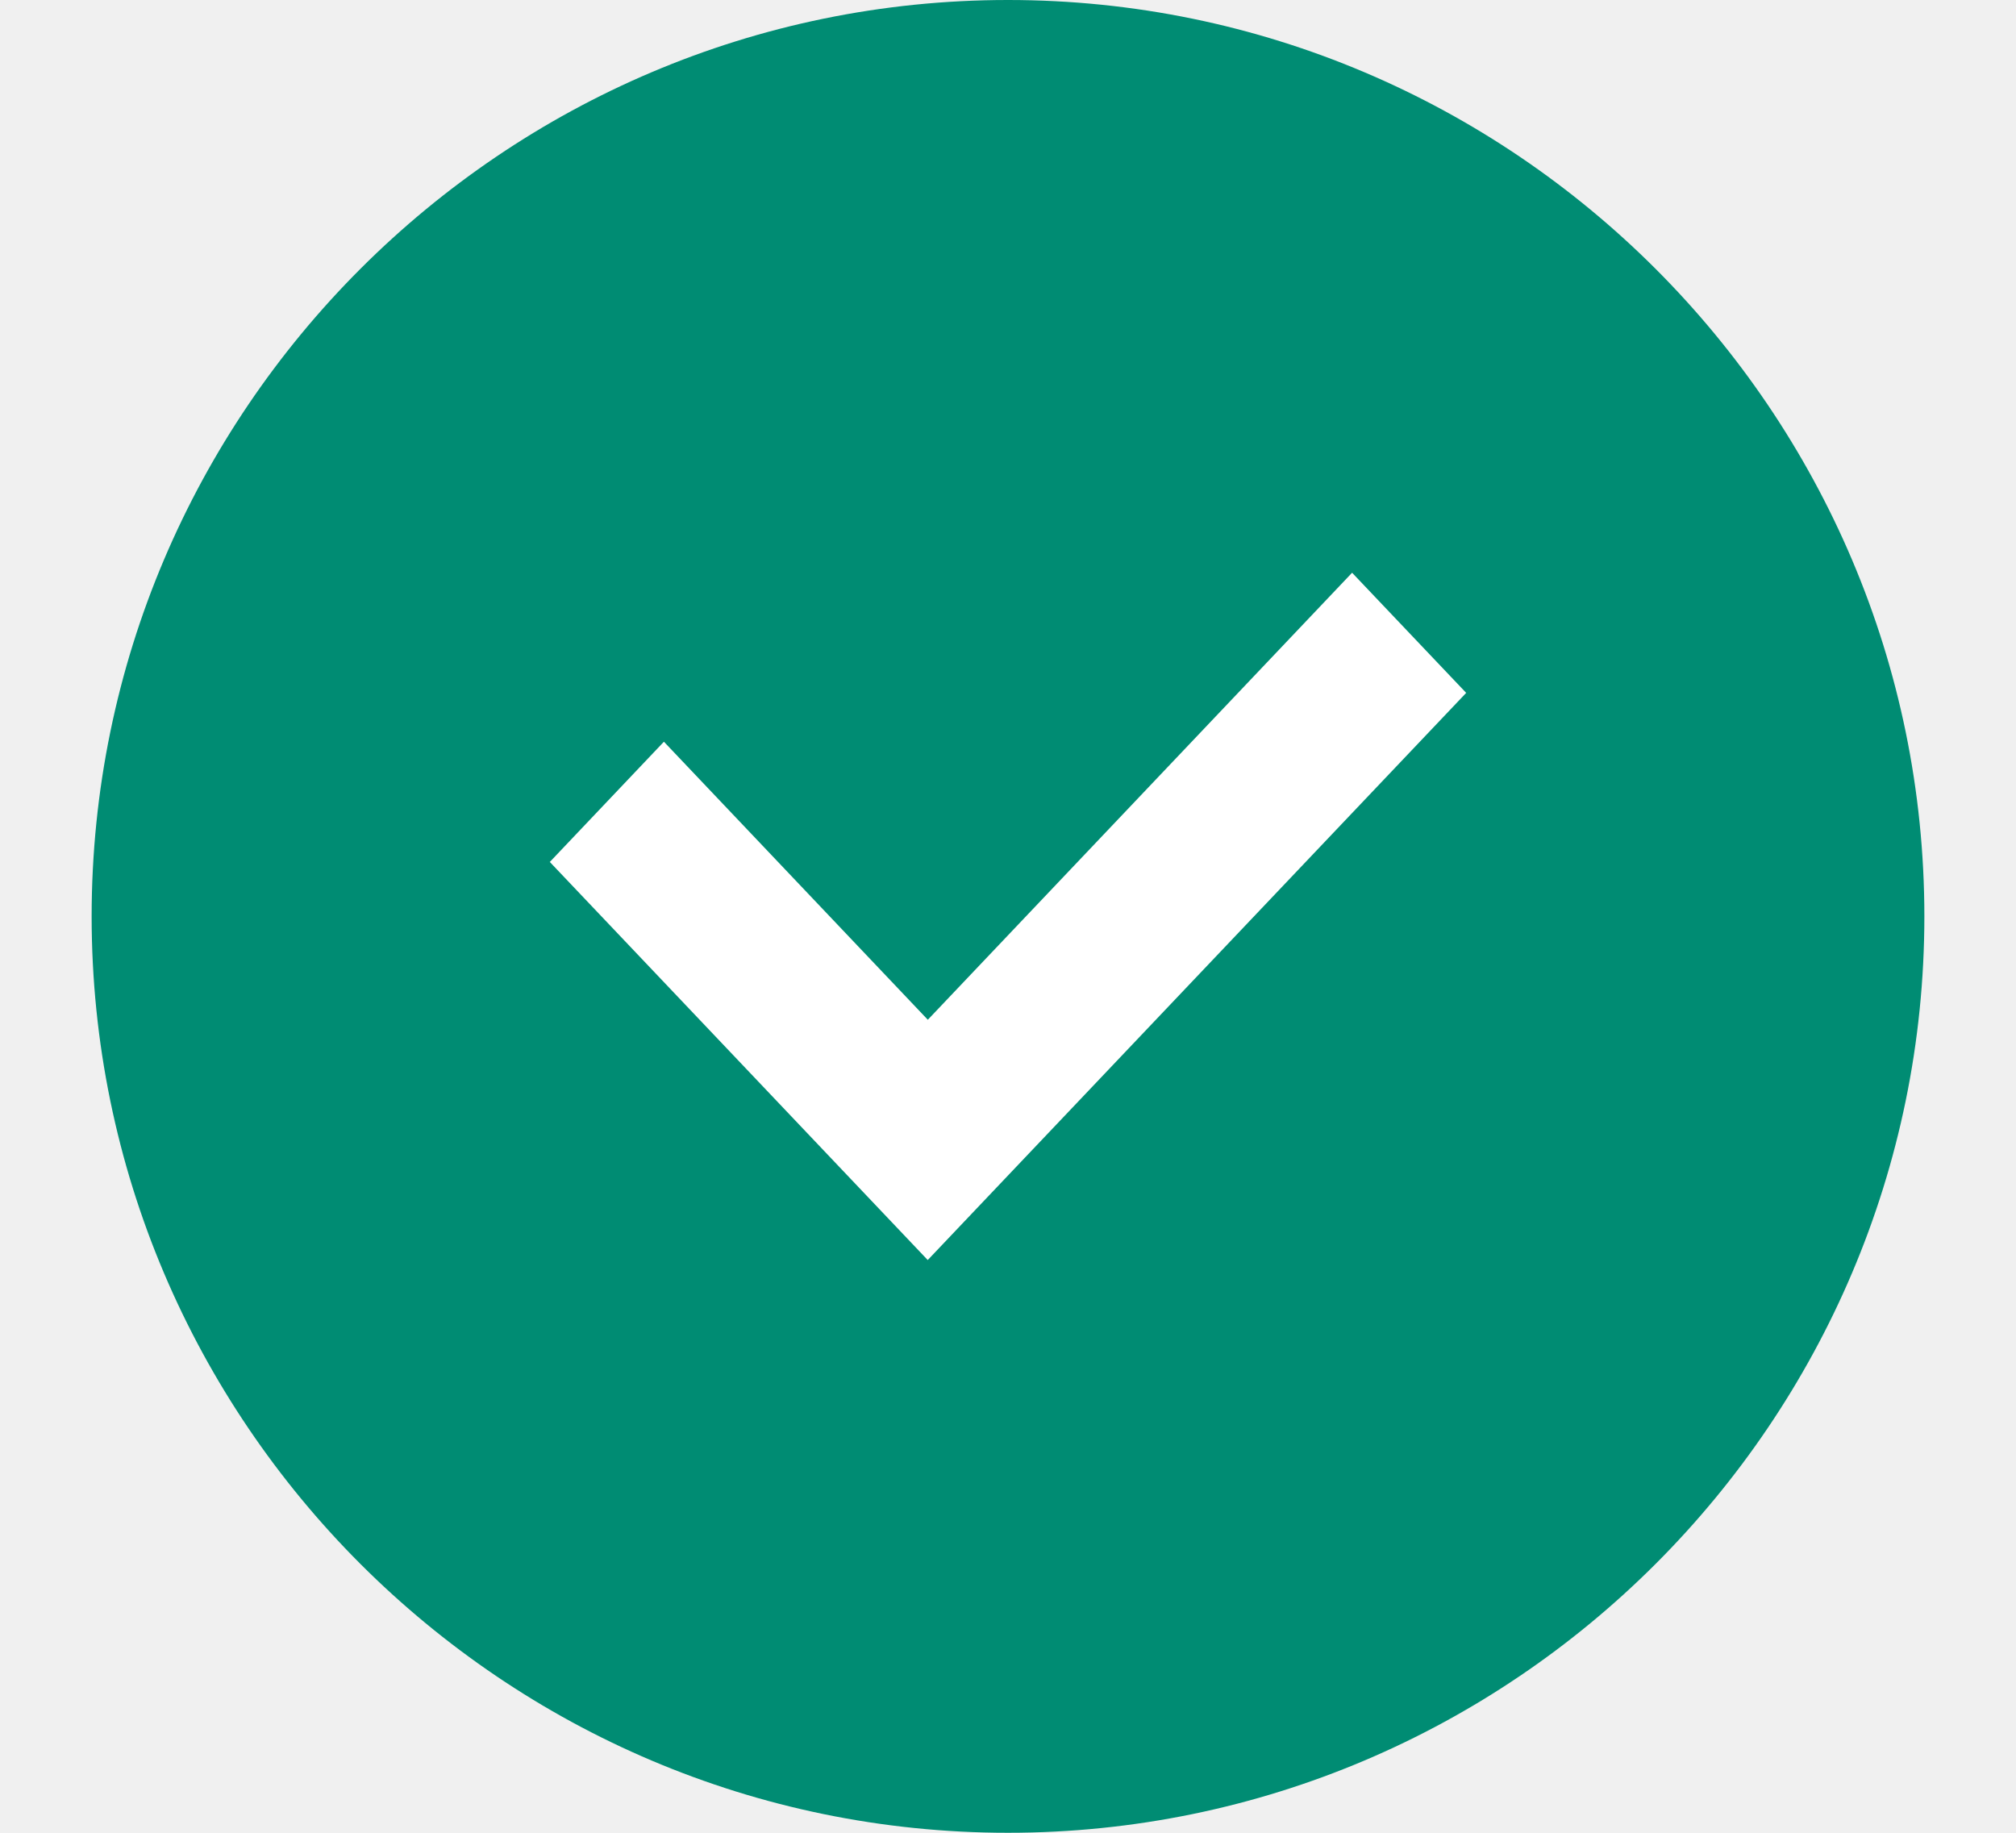
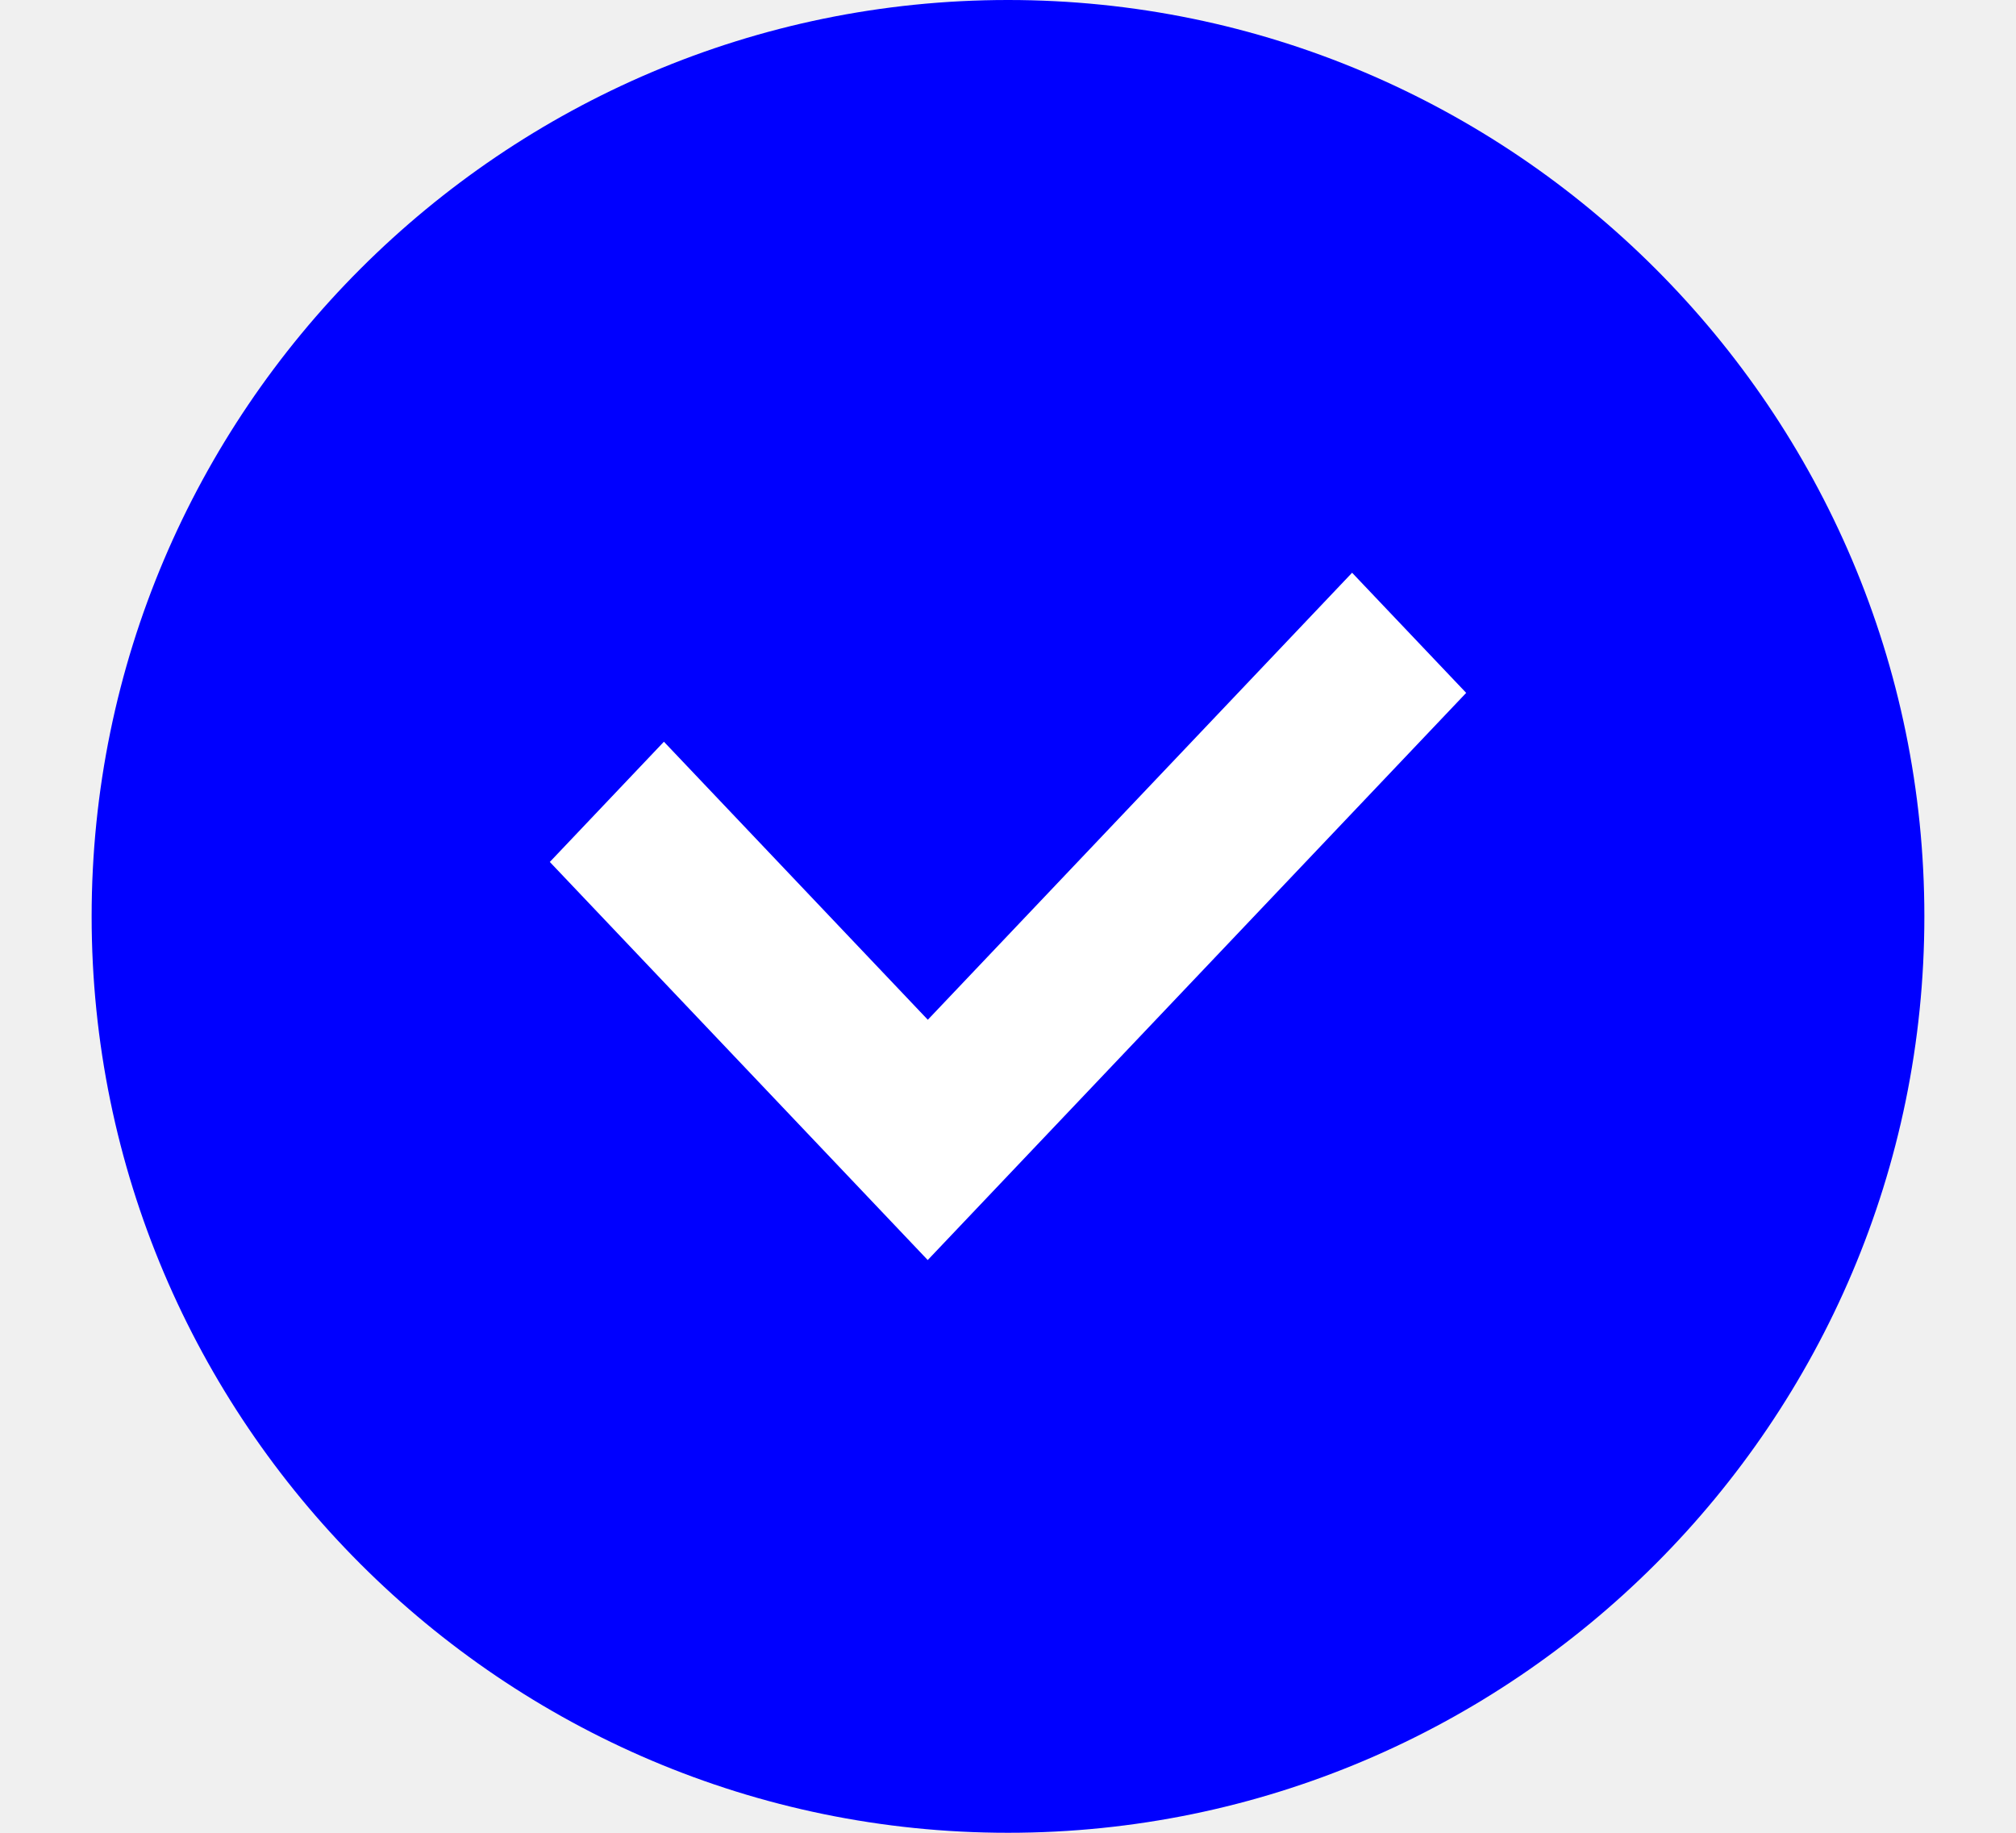
<svg xmlns="http://www.w3.org/2000/svg" width="22" height="20" viewBox="0 0 22 20">
  <g fill="none" fill-rule="evenodd">
-     <path fill="#008C73" d="M11 0C5.489 0 1 4.489 1 10s4.489 10 10 10 10-4.489 10-10S16.511 0 11 0z" />
+     <path fill="#0000ff" d="M11 0C5.489 0 1 4.489 1 10s4.489 10 10 10 10-4.489 10-10S16.511 0 11 0z" />
    <path fill="#FFF" d="M10.124 13.75L6 9.406l1.245-1.312 2.88 3.034 4.63-4.878L16 7.561z" />
  </g>
</svg>
